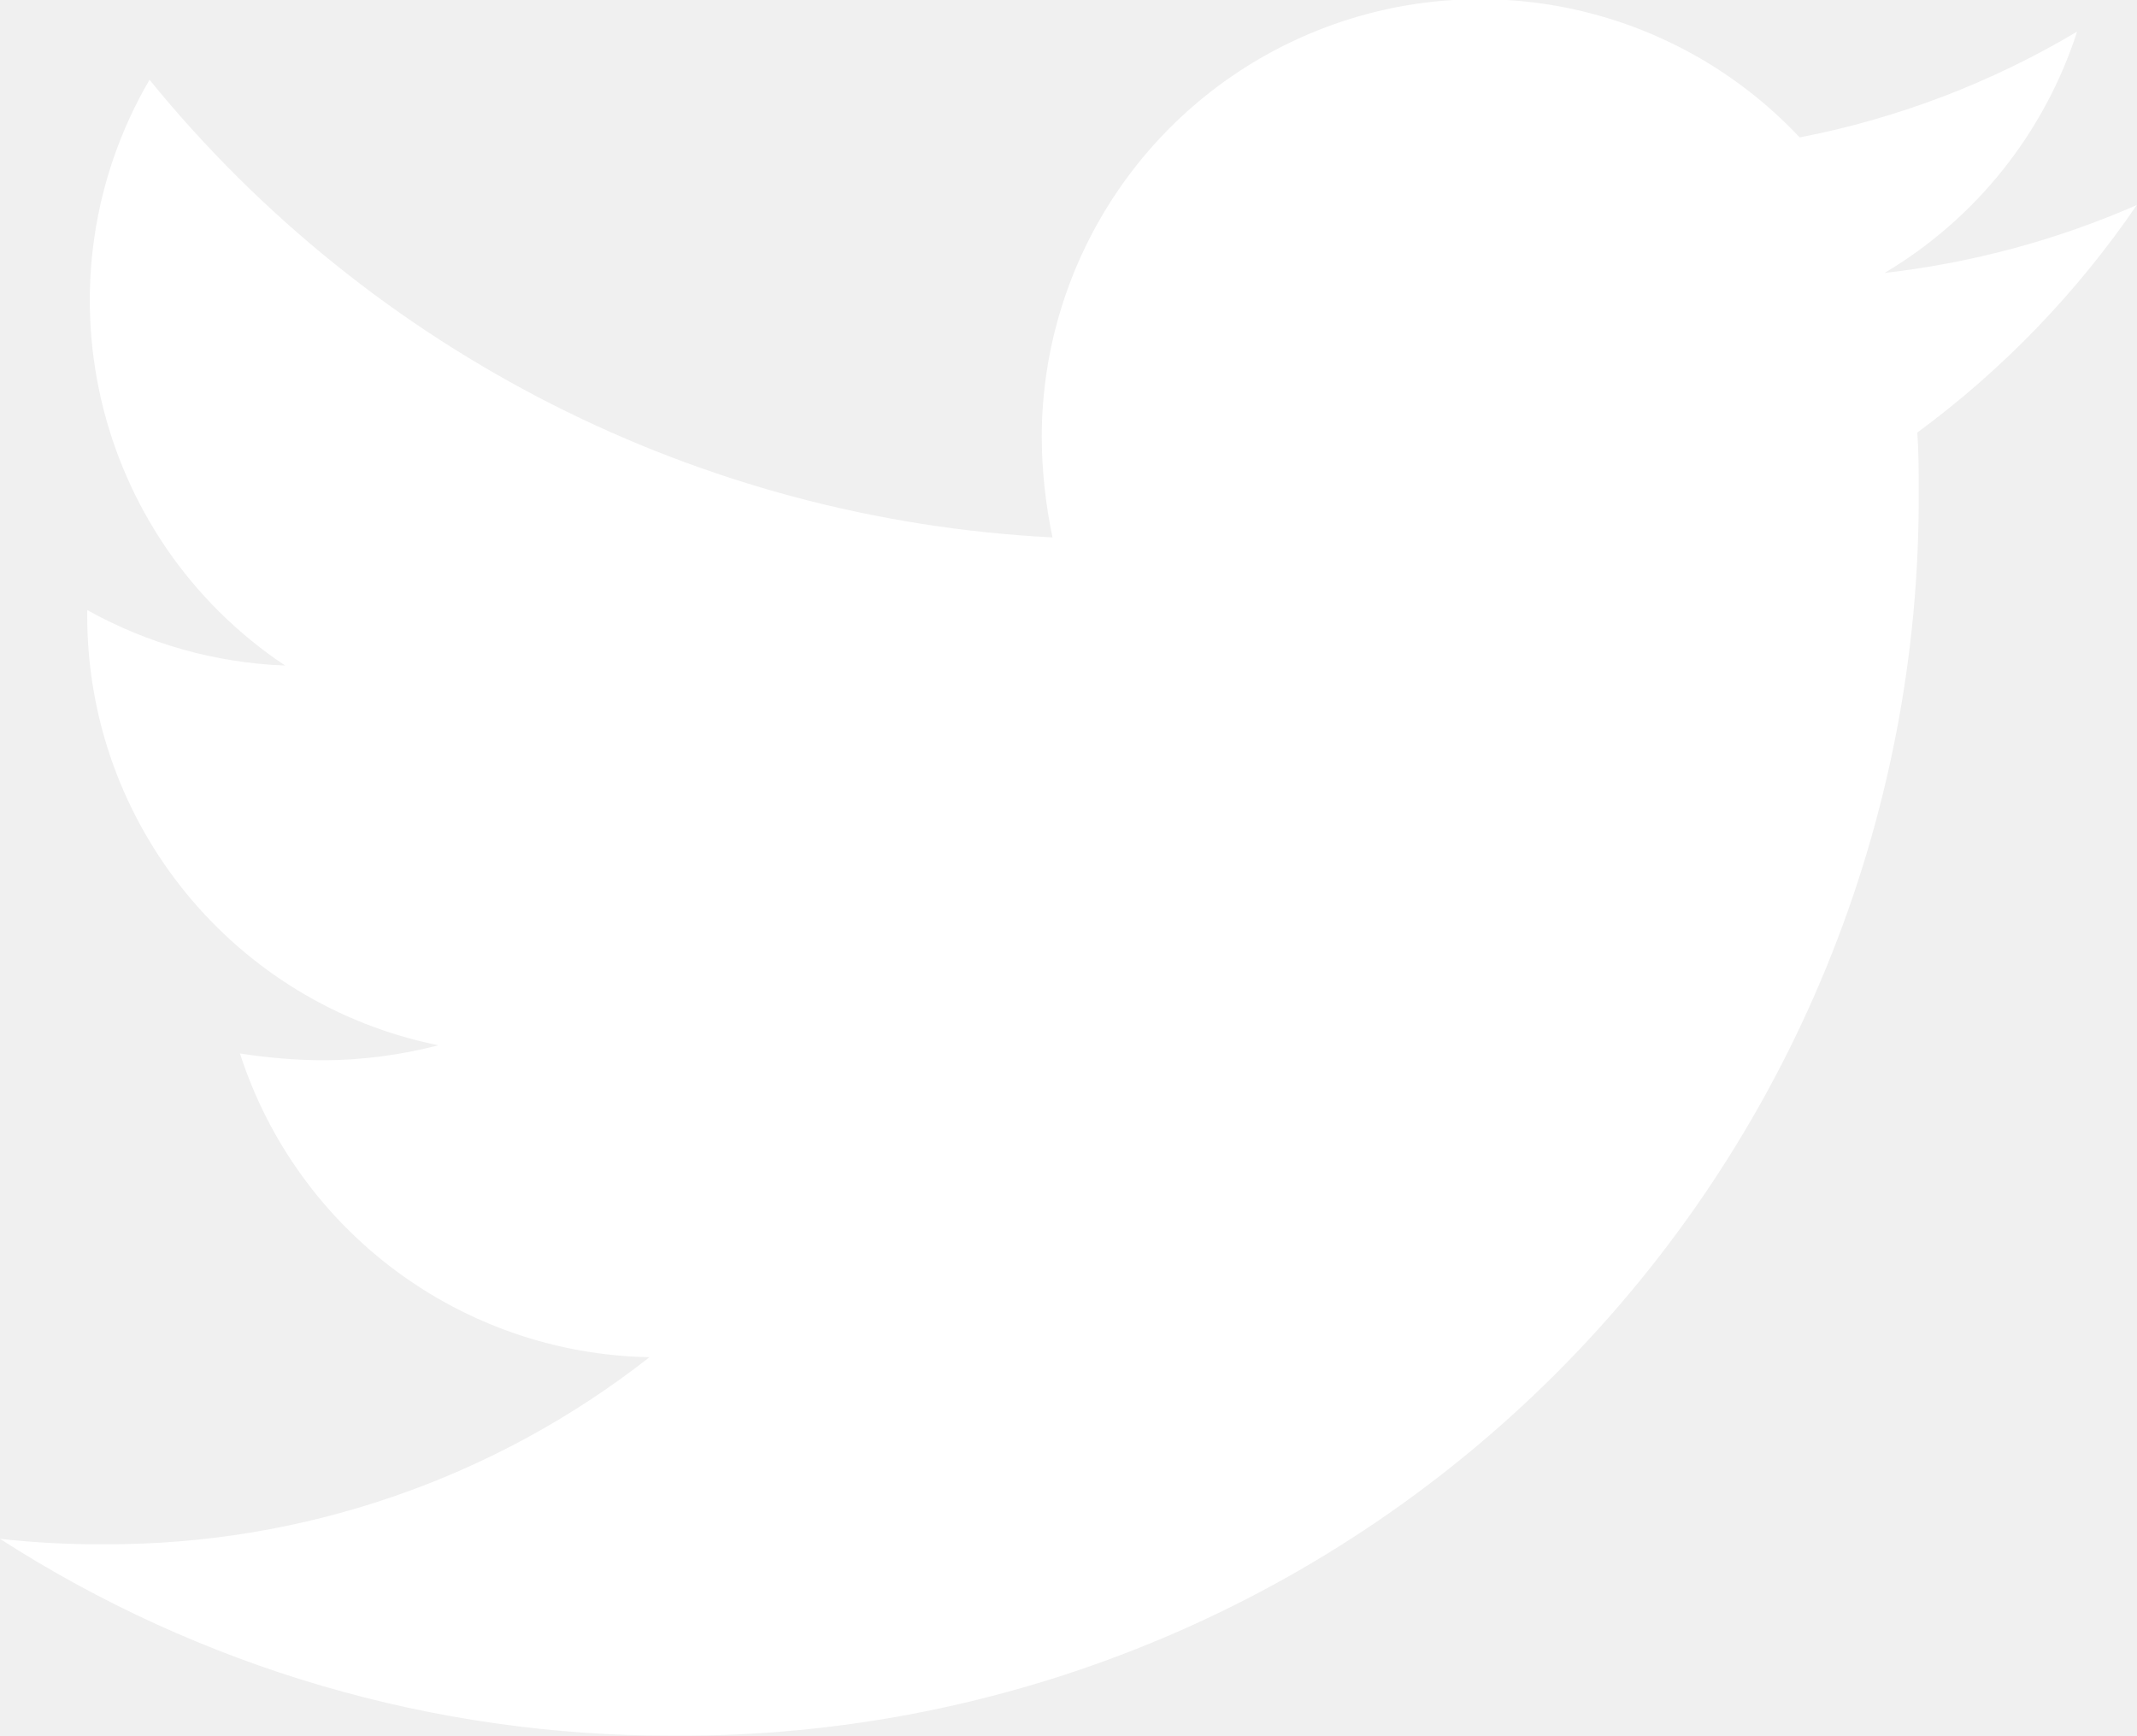
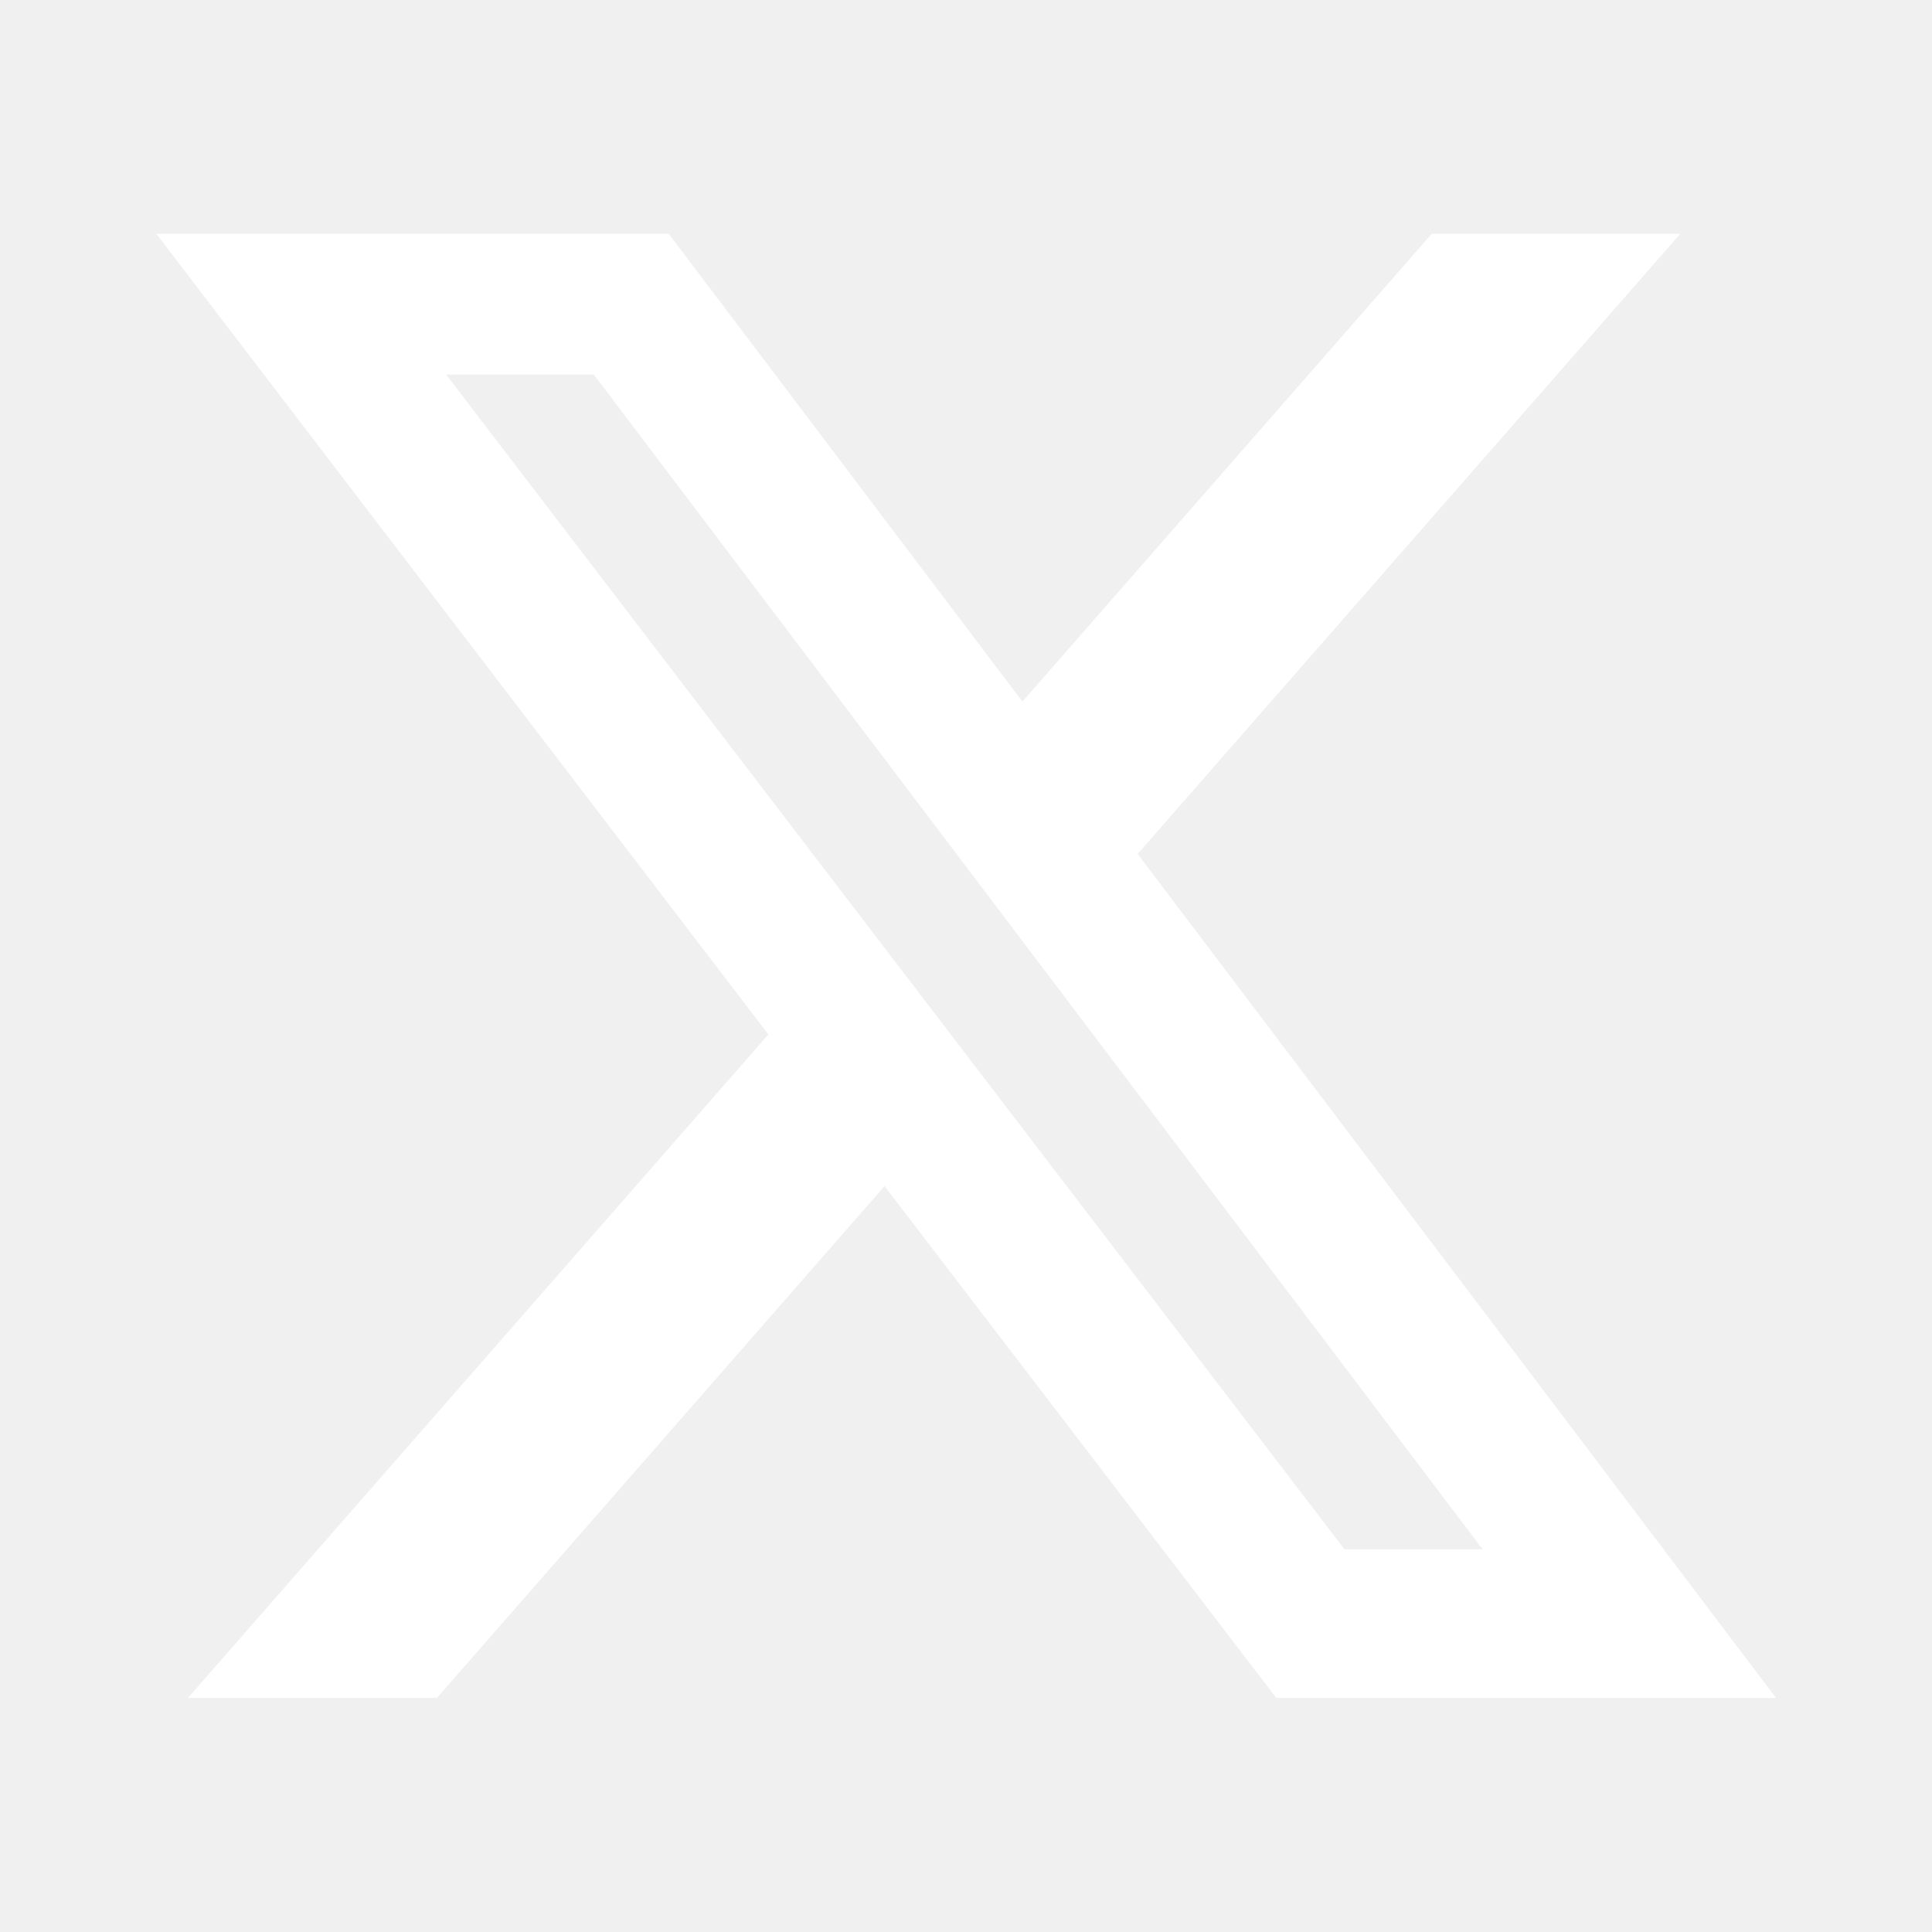
- <svg xmlns="http://www.w3.org/2000/svg" width="15.408" height="12.514" viewBox="0 0 15.408 12.514">
-   <path id="Icon_awesome-twitter" data-name="Icon awesome-twitter" d="M13.824,6.5c.01.137.01.274.01.411a8.923,8.923,0,0,1-8.985,8.985A8.924,8.924,0,0,1,0,14.477a6.532,6.532,0,0,0,.763.039,6.324,6.324,0,0,0,3.92-1.349,3.163,3.163,0,0,1-2.953-2.19,3.982,3.982,0,0,0,.6.049,3.34,3.34,0,0,0,.831-.108,3.158,3.158,0,0,1-2.532-3.1V7.78a3.18,3.18,0,0,0,1.427.4,3.163,3.163,0,0,1-.978-4.224,8.976,8.976,0,0,0,6.511,3.3,3.565,3.565,0,0,1-.078-.723,3.161,3.161,0,0,1,5.465-2.161,6.217,6.217,0,0,0,2-.763,3.149,3.149,0,0,1-1.388,1.74,6.331,6.331,0,0,0,1.818-.489A6.788,6.788,0,0,1,13.824,6.5Z" transform="translate(0 -3.381)" fill="#fff" />
+ <svg xmlns="http://www.w3.org/2000/svg" width="14" height="14" viewBox="0 0 14 14">
+   <g id="twitter" transform="translate(-18208 -9253)">
+     <rect id="Rectangle_3593" data-name="Rectangle 3593" width="14" height="14" transform="translate(18208 9253)" fill="none" />
+     <path id="twitter-alt" d="M9.243,1.153h1.8L7.111,5.647l4.626,6.116H8.116L5.277,8.054,2.033,11.763H.229L4.435,6.955,0,1.153H3.713l2.563,3.39,2.966-3.39Zm-.632,9.533h1L3.17,2.173H2.1L8.61,10.686Z" transform="translate(18209.133 9253.541)" fill="#fff" />
+   </g>
</svg>
